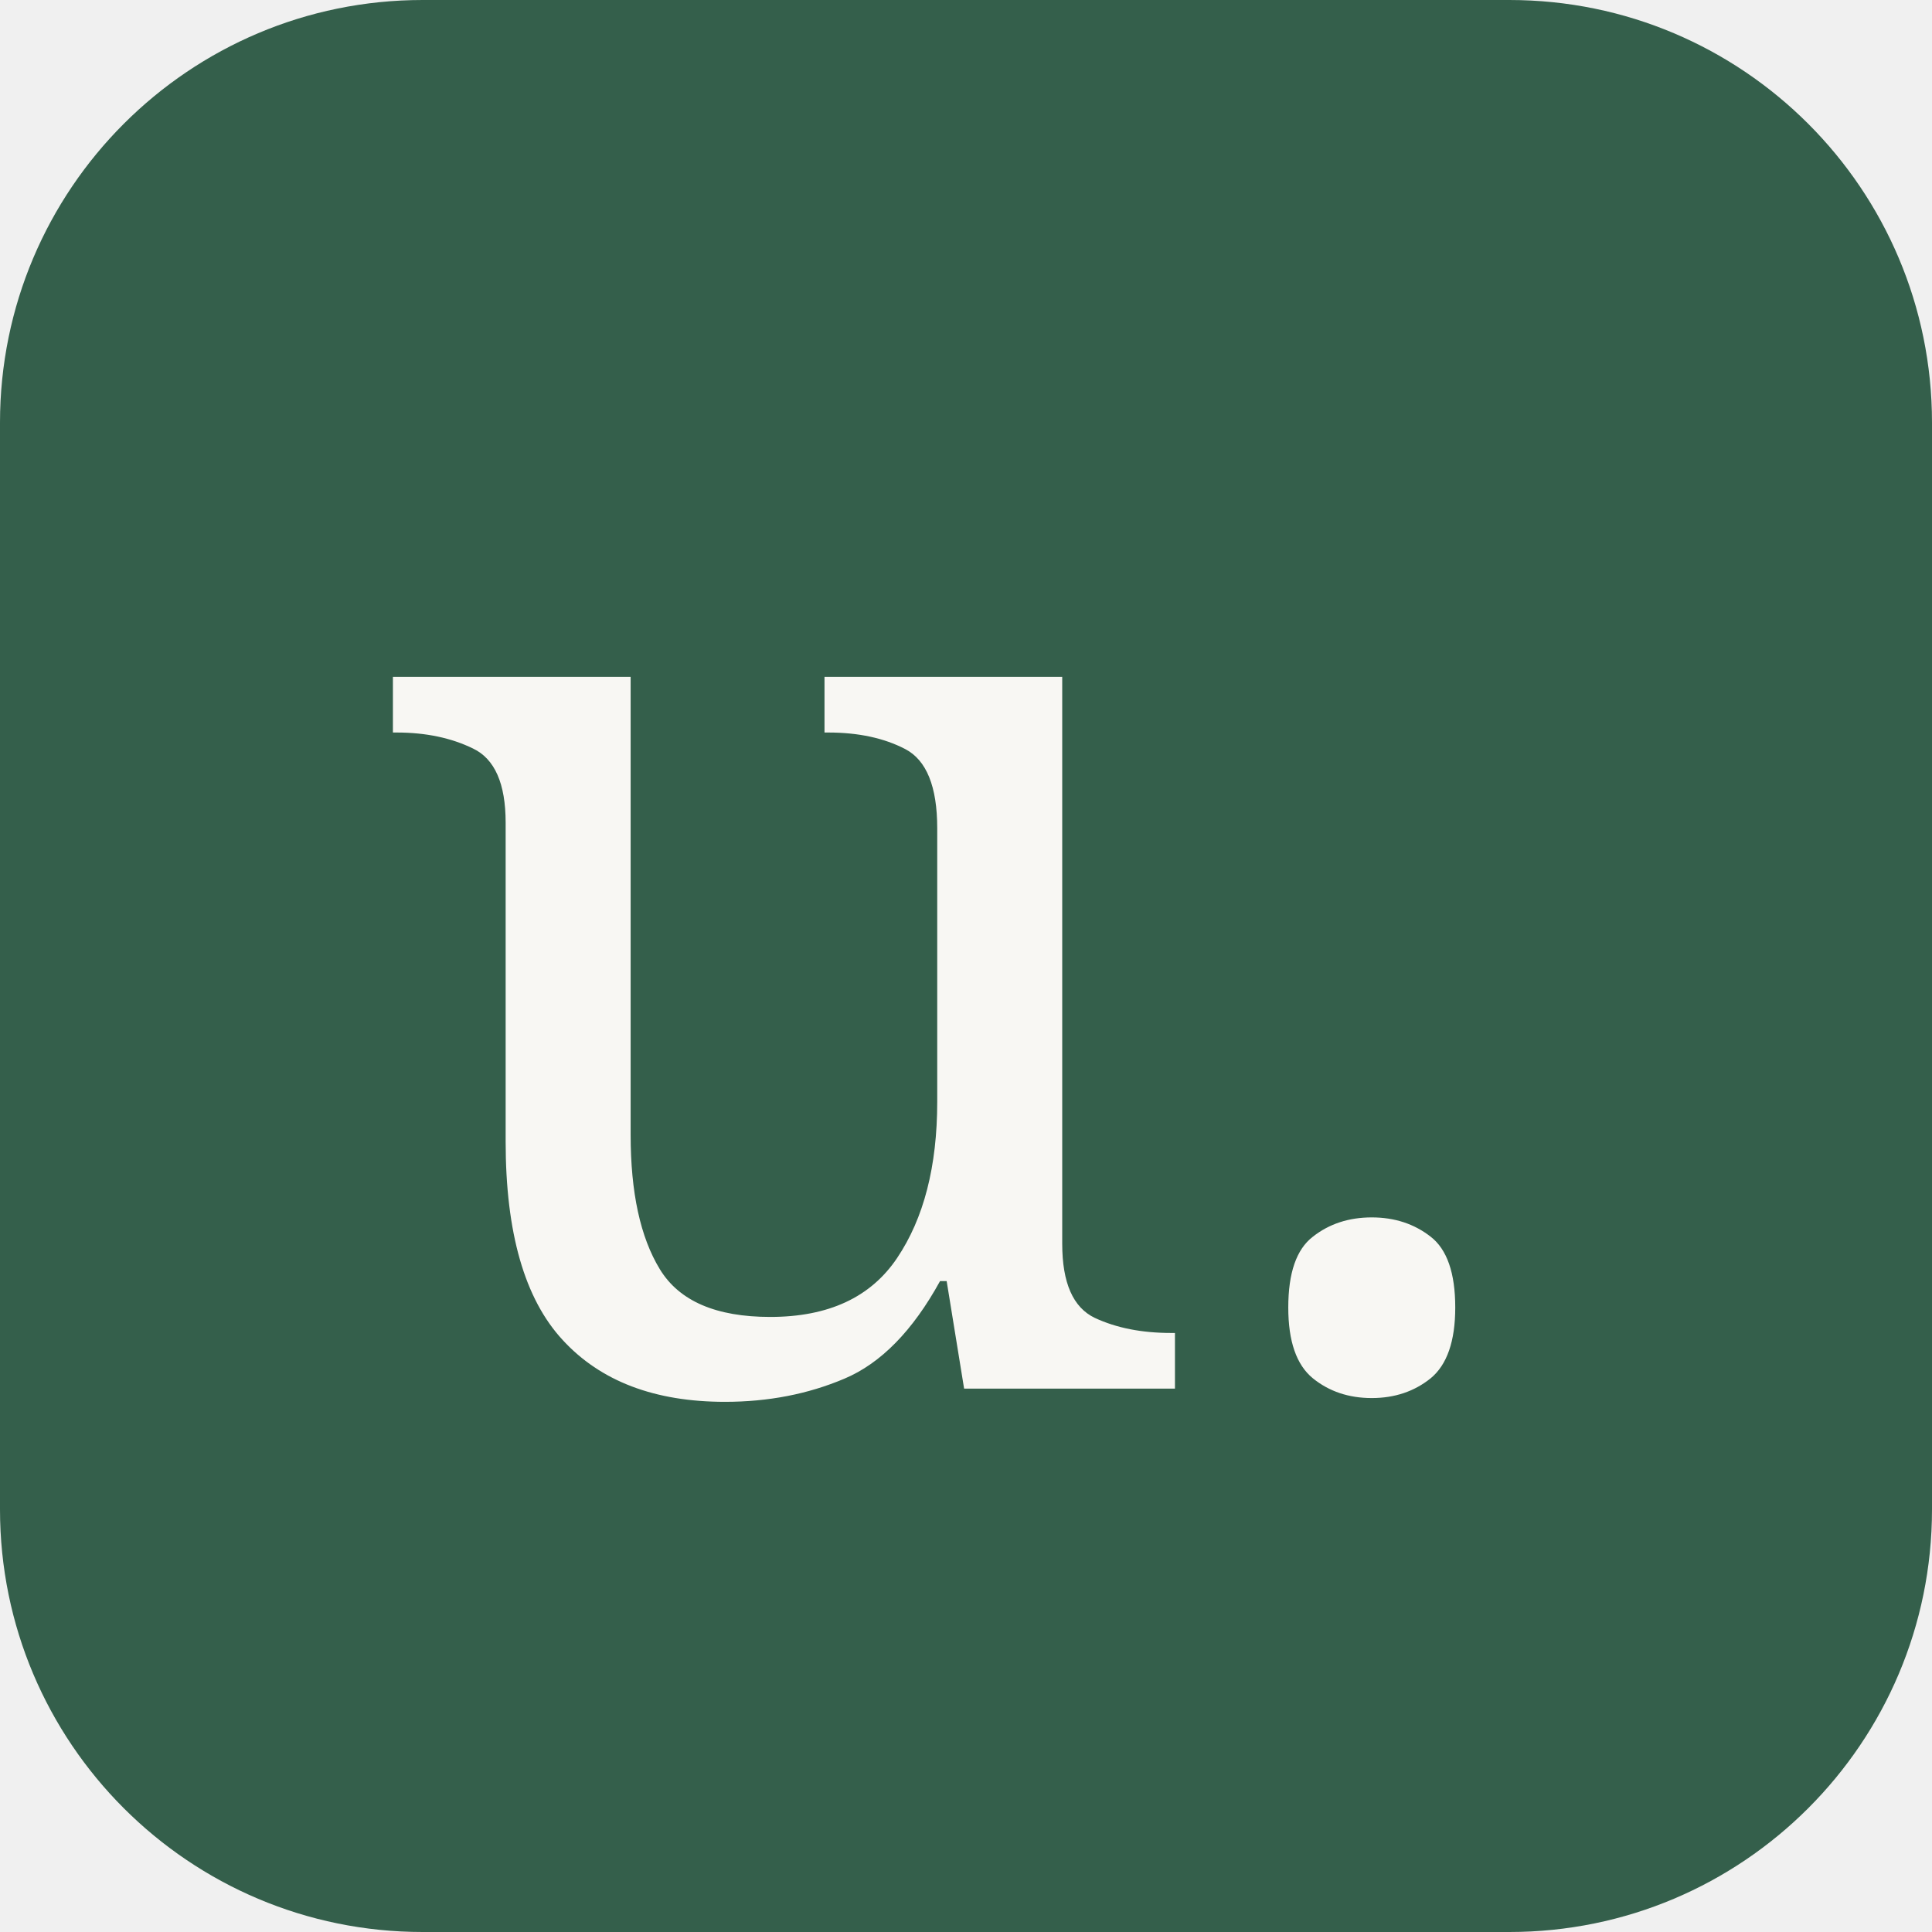
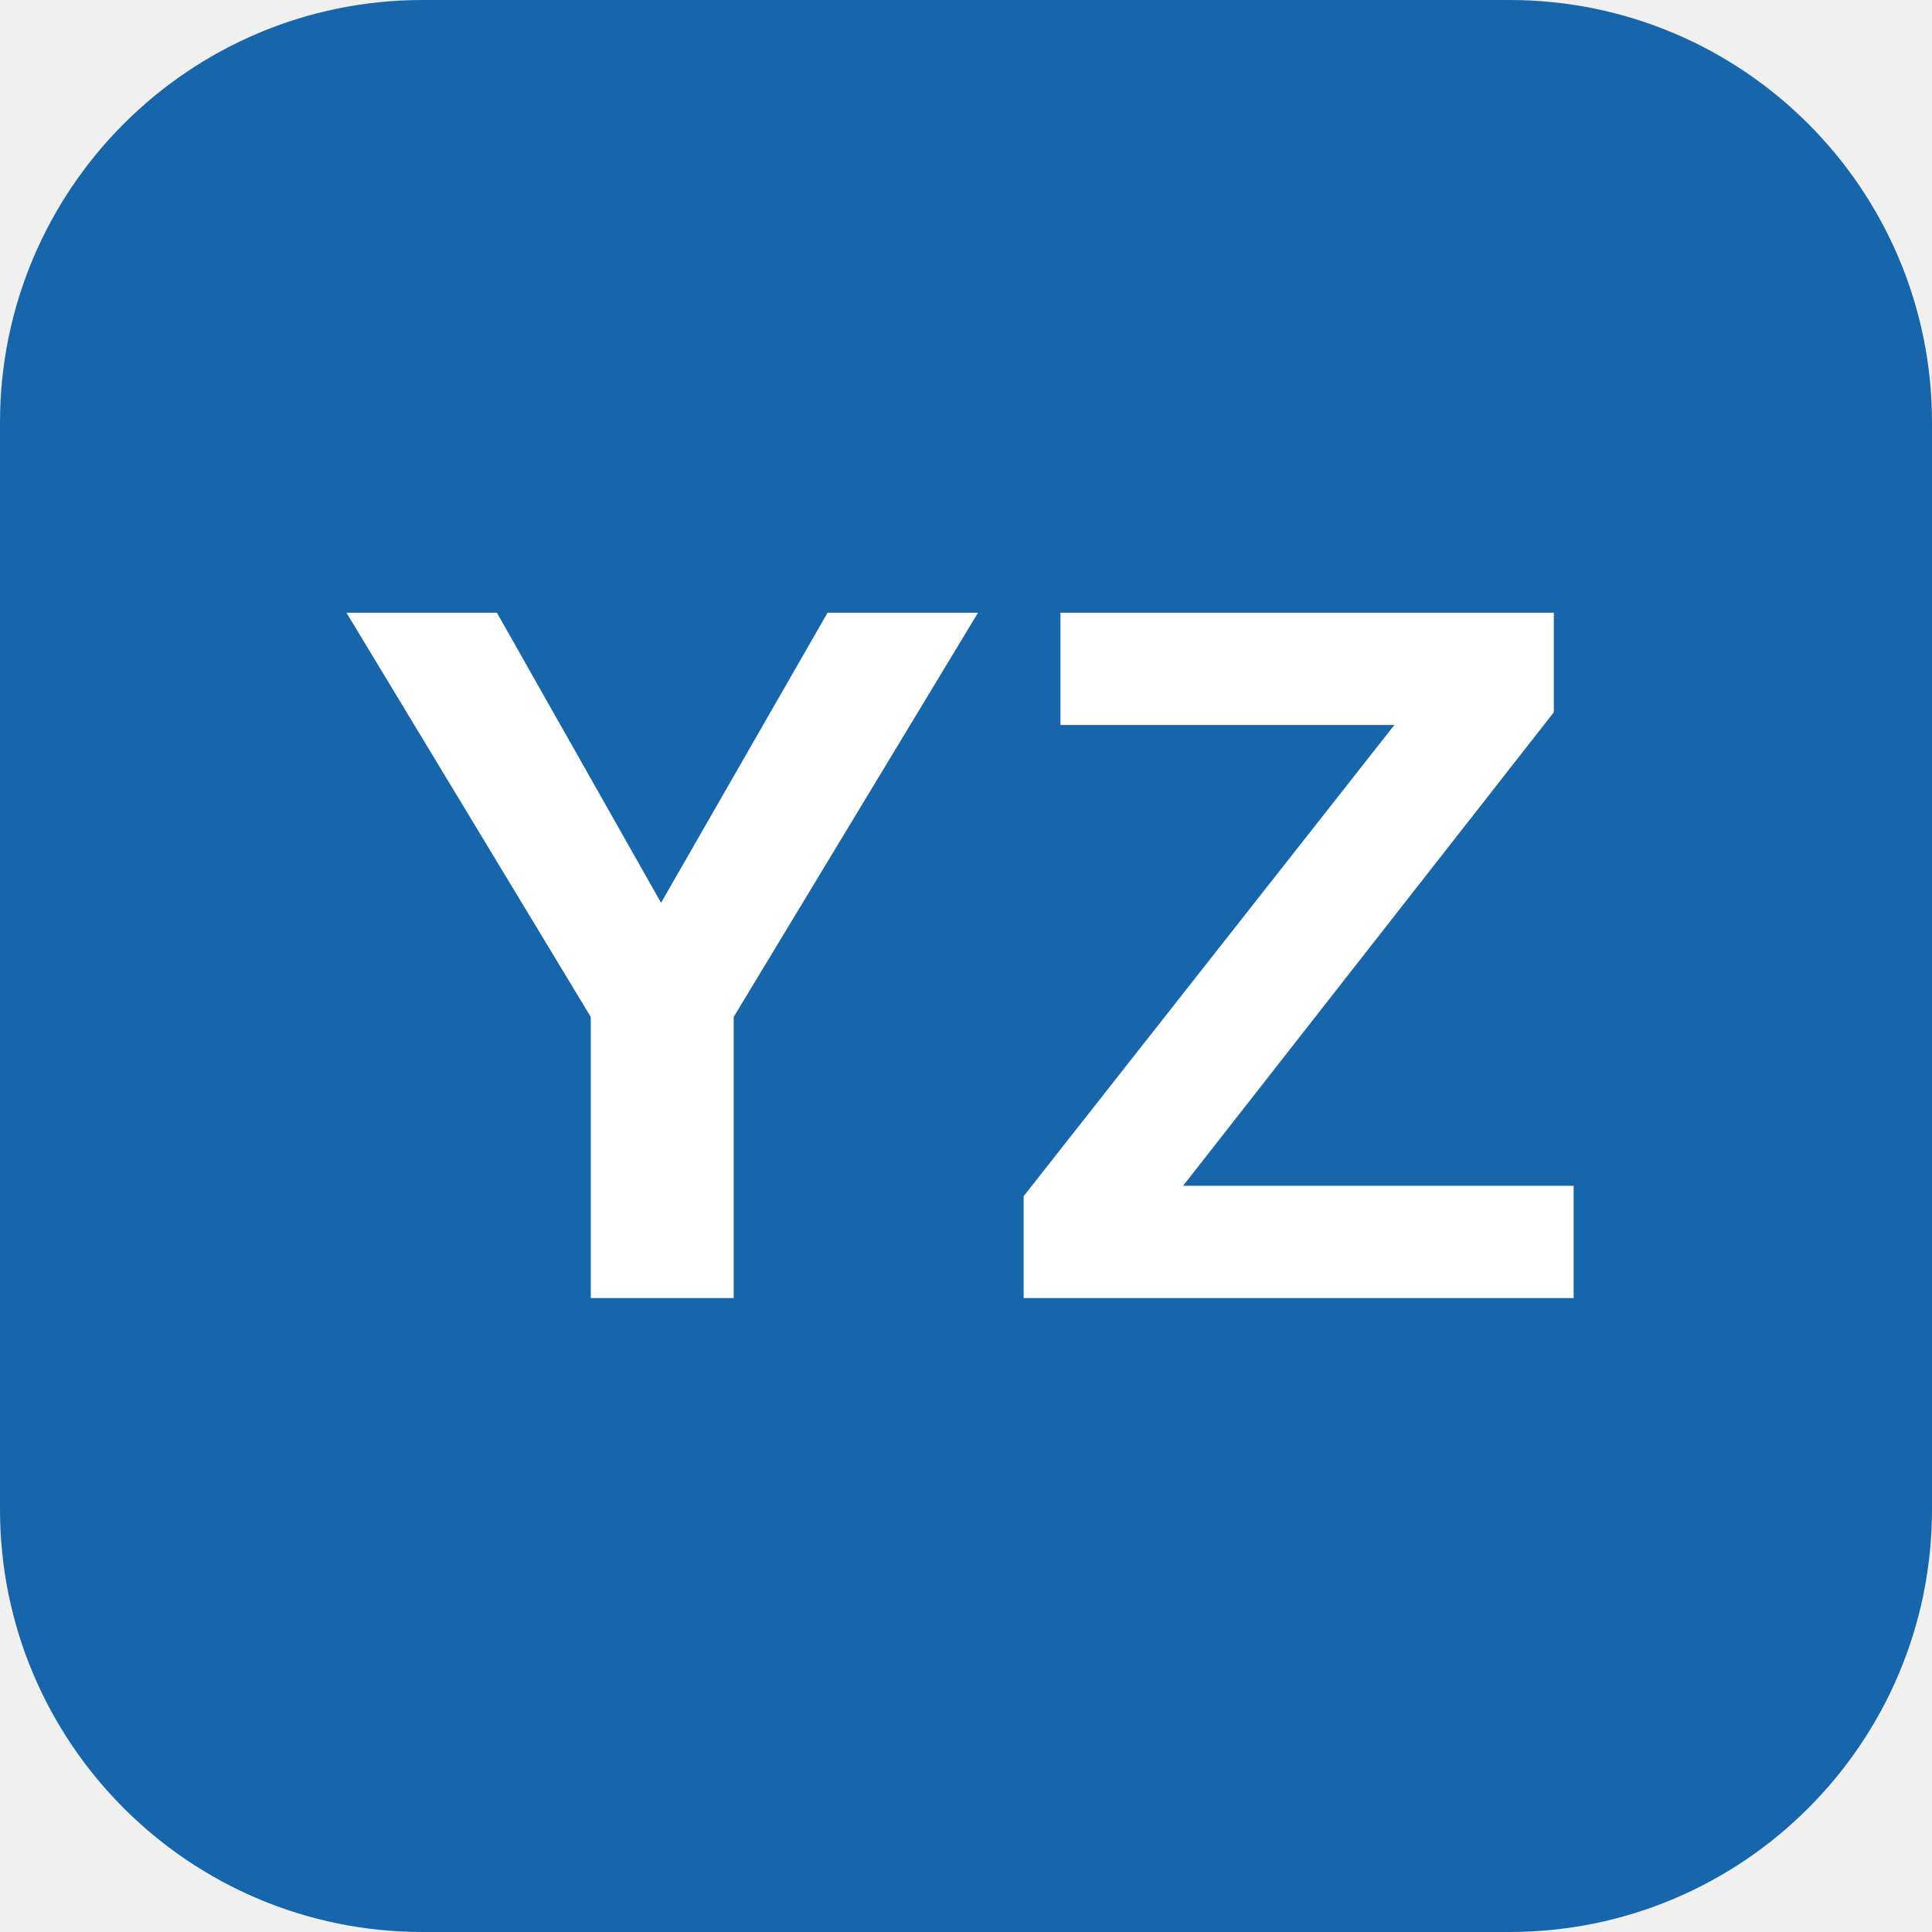
<svg xmlns="http://www.w3.org/2000/svg" viewBox="0 0 64 64">
-   <rect width="64" height="64" rx="14" fill="#345f4b" />
-   <text x="12" y="46" font-family="Georgia,serif" font-size="44" fill="#f8f7f3">u.</text>
+   <rect width="64" height="64" rx="14" fill="#1765aa" />
+   <text x="32" y="43" text-anchor="middle" fill="white" font-family="Arial,sans-serif" font-size="33" font-weight="700">YZ</text>
</svg>
